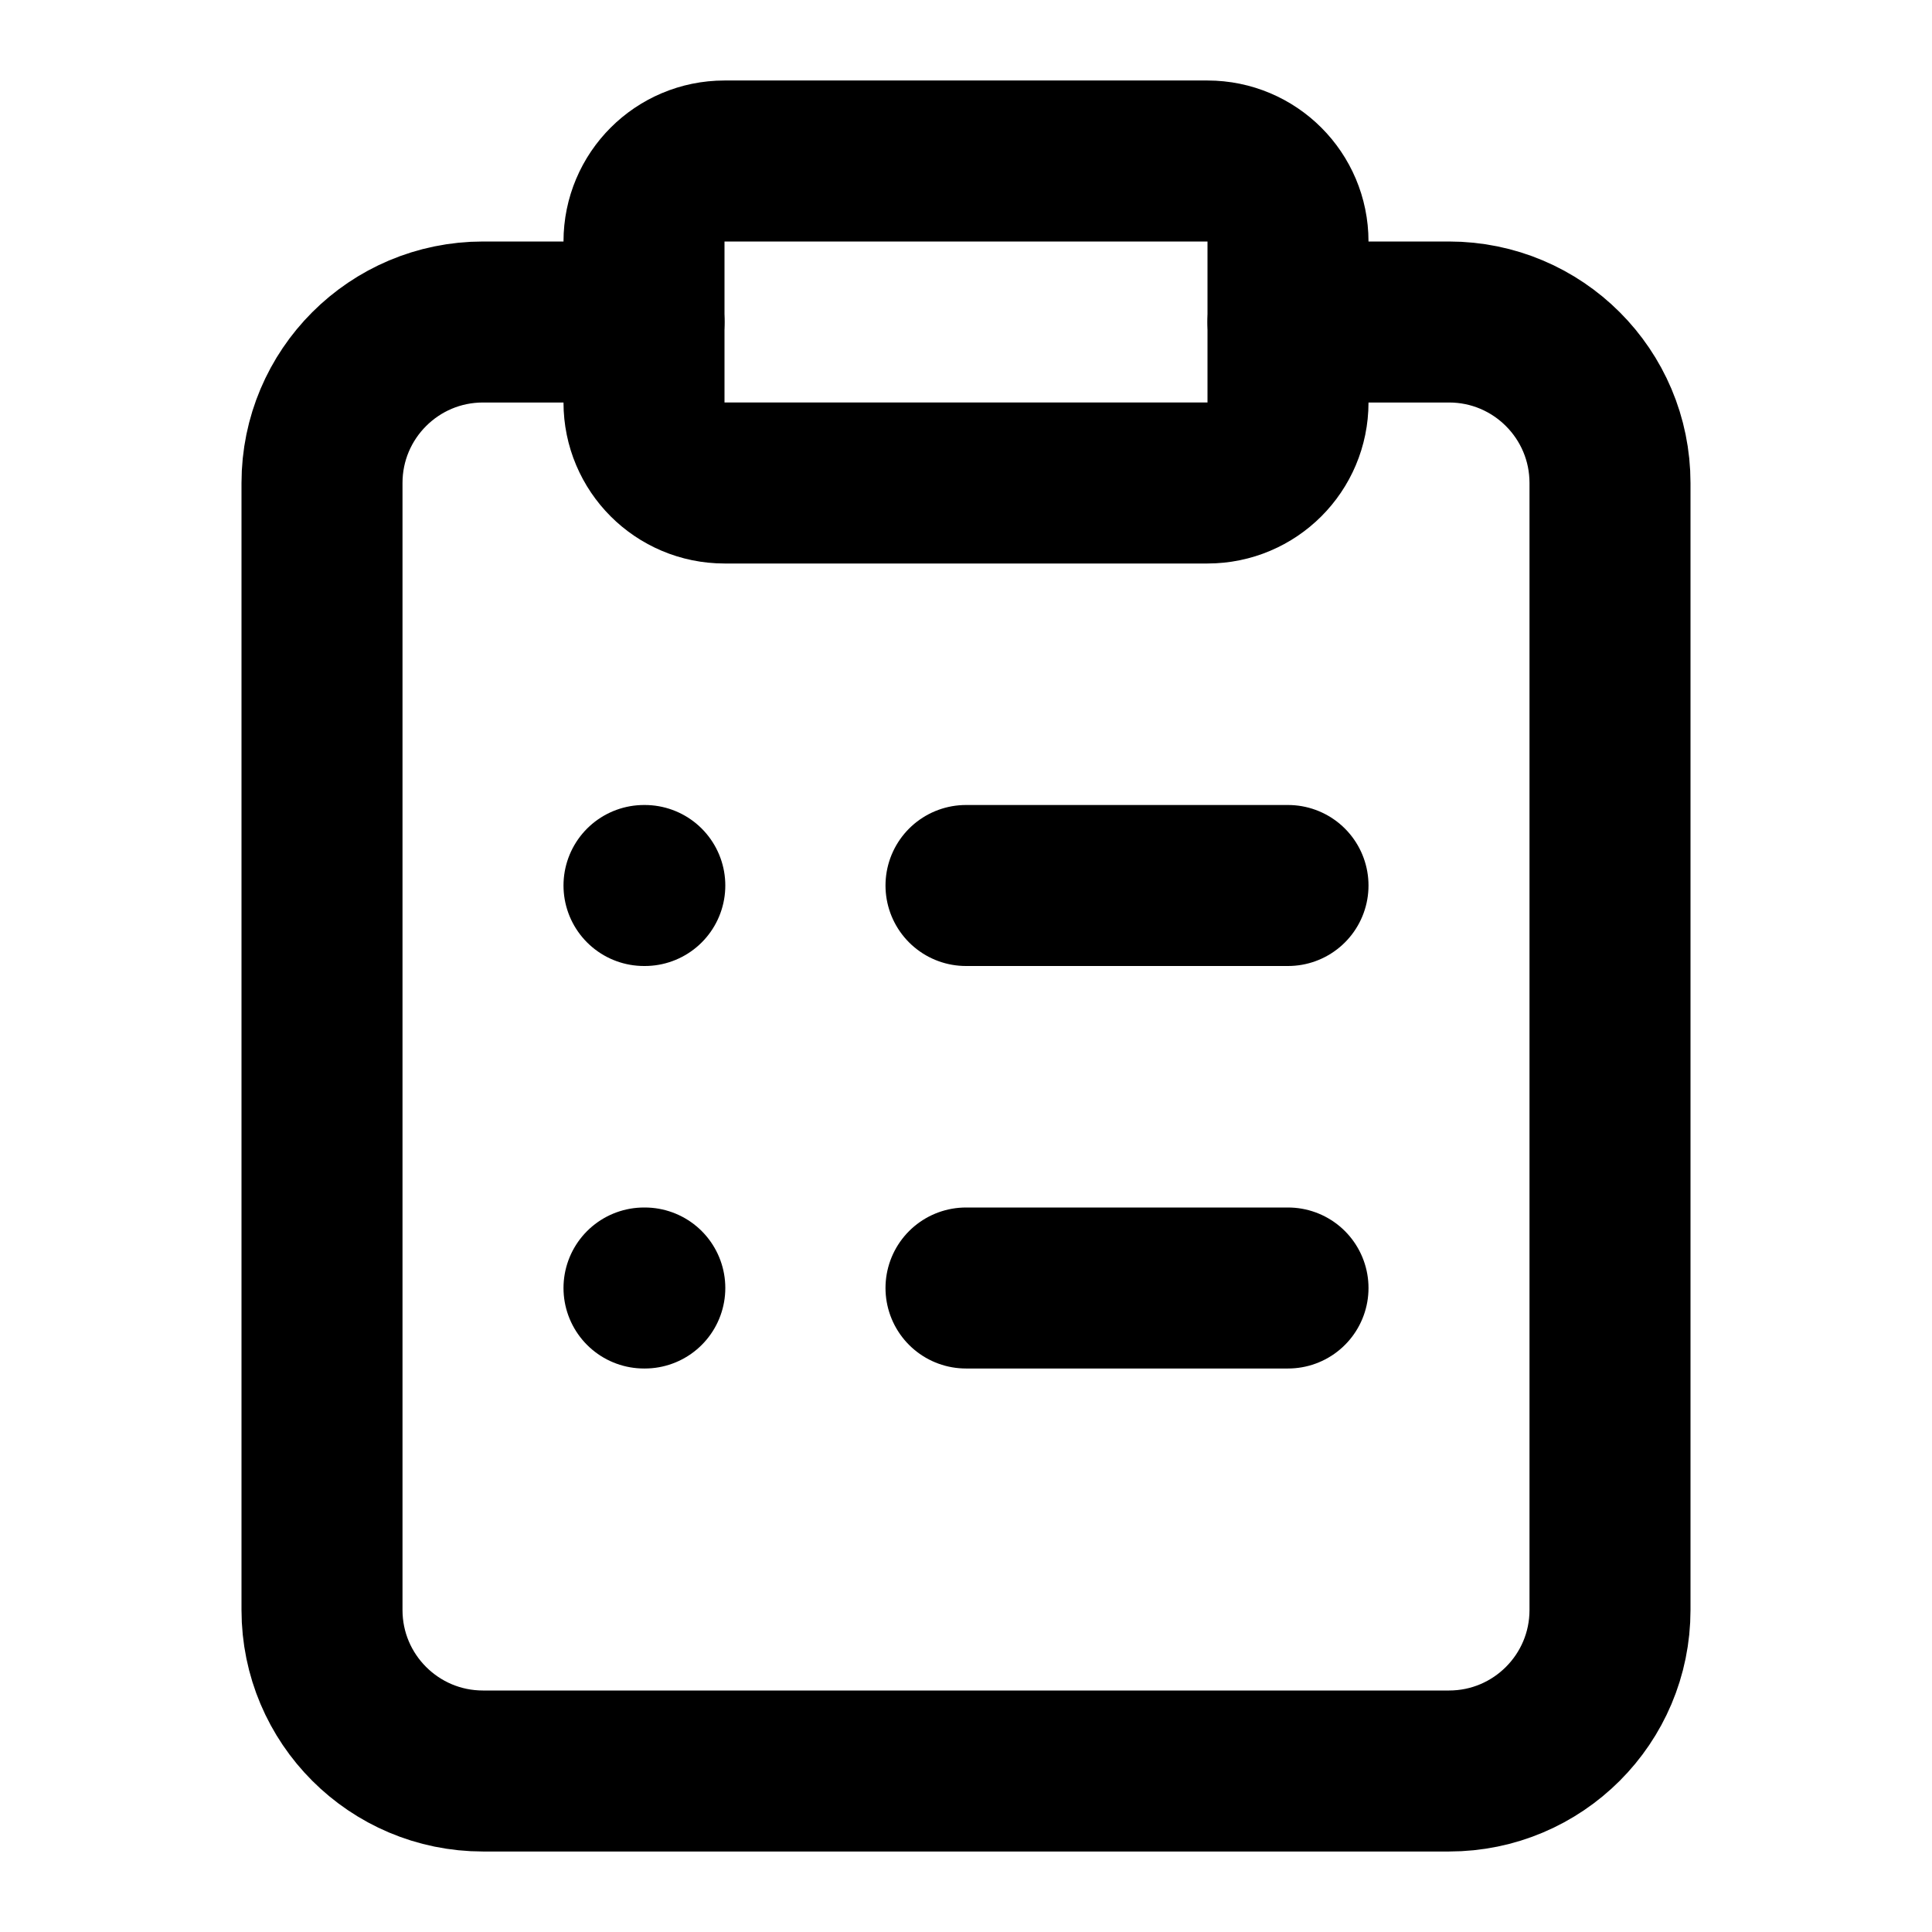
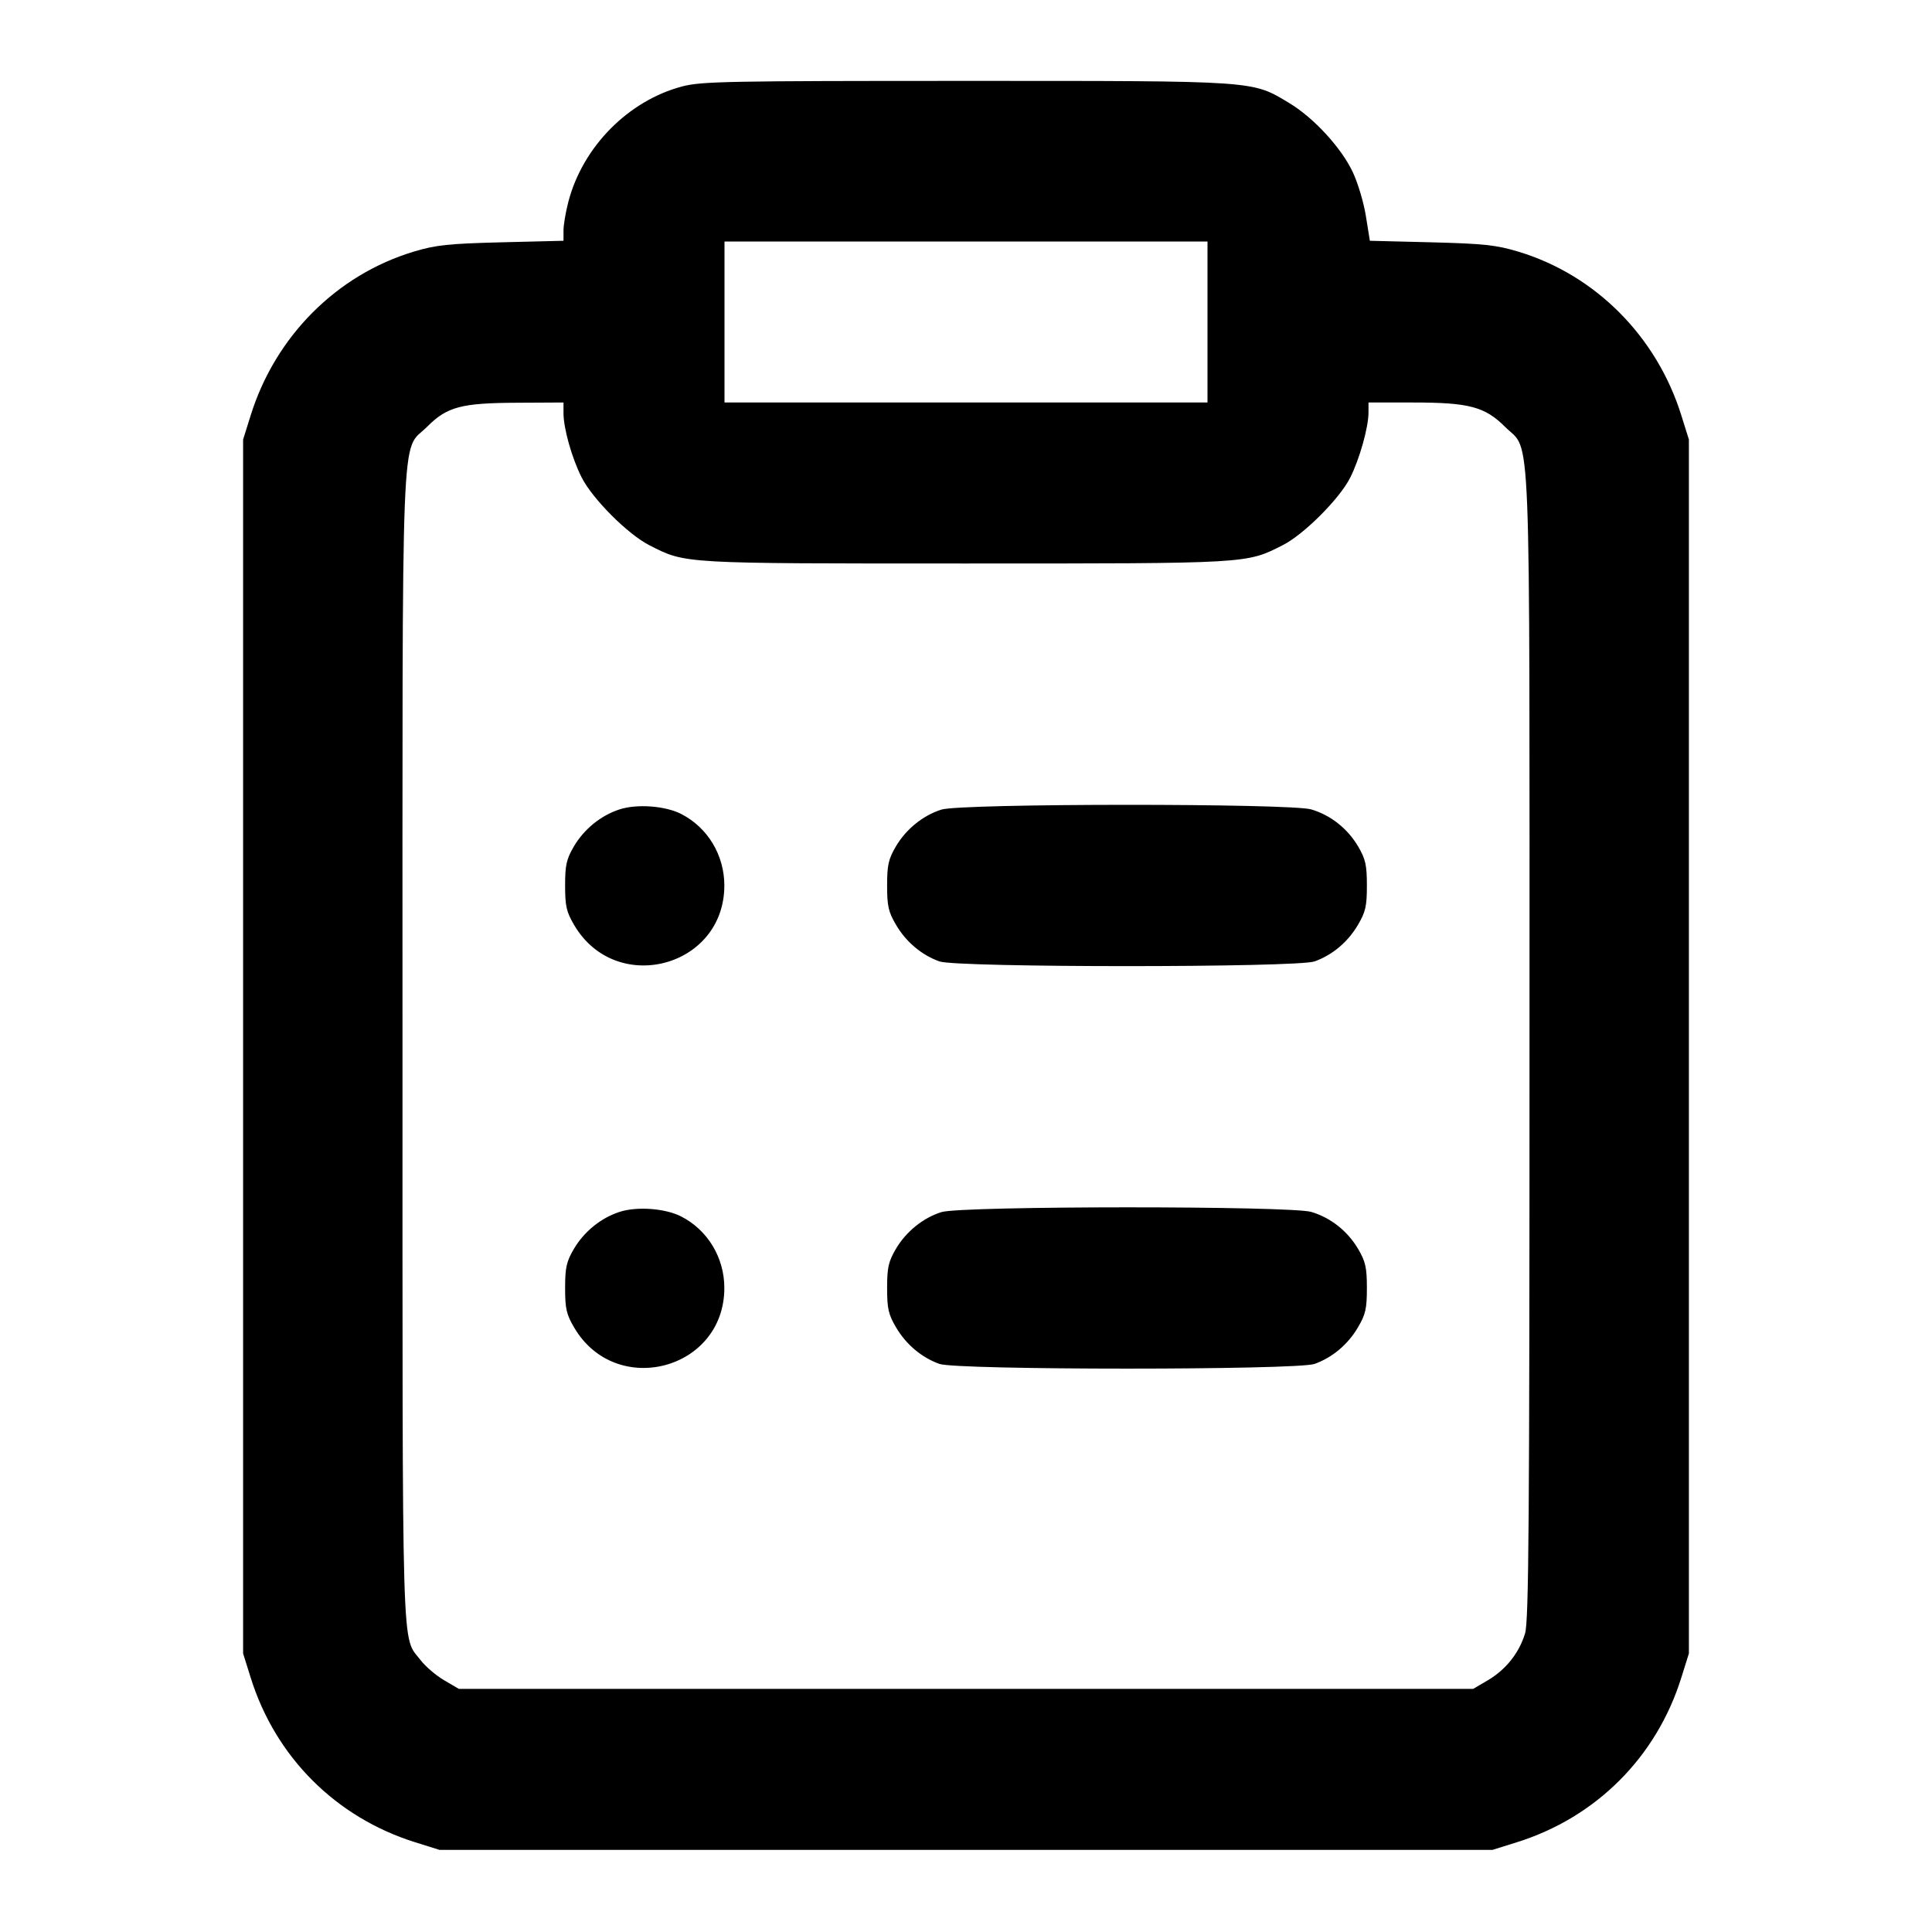
- <svg xmlns="http://www.w3.org/2000/svg" width="24" height="24" viewBox="0 0 24 24" fill="none" stroke="#000000" stroke-width="2" stroke-linecap="round" stroke-linejoin="round">
-   <rect width="8" height="4" x="8" y="2" rx="1" ry="1" />
-   <path d="M16 4h2a2 2 0 0 1 2 2v14a2 2 0 0 1-2 2H6a2 2 0 0 1-2-2V6a2 2 0 0 1 2-2h2" />
-   <path d="M12 11h4" />
-   <path d="M12 16h4" />
-   <path d="M8 11h.01" />
-   <path d="M8 16h.01" />
+ <svg xmlns="http://www.w3.org/2000/svg" width="24" height="24" viewBox="0 0 24 24">
+   <path d="M8.477 1.073 C 7.806 1.249,7.238 1.823,7.060 2.508 C 7.027 2.634,7.000 2.794,7.000 2.864 L 7.000 2.991 6.230 3.010 C 5.567 3.027,5.416 3.043,5.139 3.126 C 4.181 3.415,3.420 4.179,3.114 5.160 L 3.020 5.460 3.020 13.000 L 3.020 20.540 3.114 20.840 C 3.422 21.827,4.173 22.578,5.160 22.886 L 5.460 22.980 12.000 22.980 L 18.540 22.980 18.840 22.886 C 19.827 22.578,20.578 21.827,20.886 20.840 L 20.980 20.540 20.980 13.000 L 20.980 5.460 20.886 5.160 C 20.580 4.179,19.819 3.415,18.861 3.126 C 18.585 3.043,18.433 3.027,17.778 3.010 L 17.017 2.991 16.968 2.687 C 16.942 2.520,16.869 2.275,16.806 2.141 C 16.665 1.839,16.321 1.464,16.017 1.281 C 15.548 0.999,15.636 1.005,12.000 1.005 C 9.047 1.005,8.715 1.011,8.477 1.073 M15.000 4.000 L 15.000 5.000 12.000 5.000 L 9.000 5.000 9.000 4.000 L 9.000 3.000 12.000 3.000 L 15.000 3.000 15.000 4.000 M7.000 5.132 C 7.000 5.323,7.104 5.690,7.225 5.930 C 7.361 6.199,7.801 6.639,8.070 6.775 C 8.522 7.004,8.454 7.000,11.993 7.000 C 15.539 7.000,15.479 7.003,15.937 6.771 C 16.197 6.639,16.639 6.197,16.771 5.937 C 16.888 5.707,17.000 5.309,17.000 5.124 L 17.000 5.000 17.553 5.000 C 18.249 5.000,18.446 5.052,18.697 5.303 C 19.024 5.631,19.000 5.009,19.000 13.001 C 19.000 18.907,18.991 20.138,18.945 20.290 C 18.872 20.533,18.707 20.740,18.484 20.872 L 18.300 20.980 12.000 20.980 L 5.700 20.980 5.516 20.872 C 5.415 20.813,5.284 20.700,5.225 20.623 C 4.986 20.309,5.000 20.795,5.000 13.022 C 5.000 5.005,4.975 5.631,5.304 5.303 C 5.554 5.052,5.727 5.006,6.430 5.003 L 7.000 5.000 7.000 5.132 M7.695 10.055 C 7.464 10.130,7.255 10.300,7.128 10.516 C 7.037 10.672,7.020 10.746,7.020 11.000 C 7.020 11.257,7.036 11.327,7.133 11.492 C 7.651 12.374,8.998 12.018,8.998 11.000 C 8.998 10.623,8.792 10.281,8.463 10.112 C 8.265 10.010,7.911 9.984,7.695 10.055 M11.695 10.057 C 11.466 10.129,11.256 10.299,11.128 10.516 C 11.037 10.672,11.020 10.746,11.020 11.000 C 11.020 11.256,11.036 11.328,11.131 11.489 C 11.256 11.702,11.449 11.864,11.670 11.943 C 11.889 12.021,16.111 12.021,16.330 11.943 C 16.551 11.864,16.744 11.702,16.869 11.489 C 16.964 11.328,16.980 11.256,16.980 11.000 C 16.980 10.746,16.963 10.672,16.872 10.516 C 16.740 10.293,16.533 10.128,16.290 10.055 C 16.033 9.978,11.943 9.979,11.695 10.057 M7.695 15.055 C 7.464 15.130,7.255 15.300,7.128 15.516 C 7.037 15.672,7.020 15.746,7.020 16.000 C 7.020 16.257,7.036 16.327,7.133 16.492 C 7.651 17.374,8.998 17.018,8.998 16.000 C 8.998 15.623,8.792 15.281,8.463 15.112 C 8.265 15.010,7.911 14.984,7.695 15.055 M11.695 15.057 C 11.466 15.129,11.256 15.299,11.128 15.516 C 11.037 15.672,11.020 15.746,11.020 16.000 C 11.020 16.256,11.036 16.328,11.131 16.489 C 11.256 16.702,11.449 16.864,11.670 16.943 C 11.889 17.021,16.111 17.021,16.330 16.943 C 16.551 16.864,16.744 16.702,16.869 16.489 C 16.964 16.328,16.980 16.256,16.980 16.000 C 16.980 15.746,16.963 15.672,16.872 15.516 C 16.740 15.293,16.533 15.128,16.290 15.055 C 16.033 14.978,11.943 14.979,11.695 15.057 " stroke="none" fill-rule="evenodd" fill="black" />
</svg>
